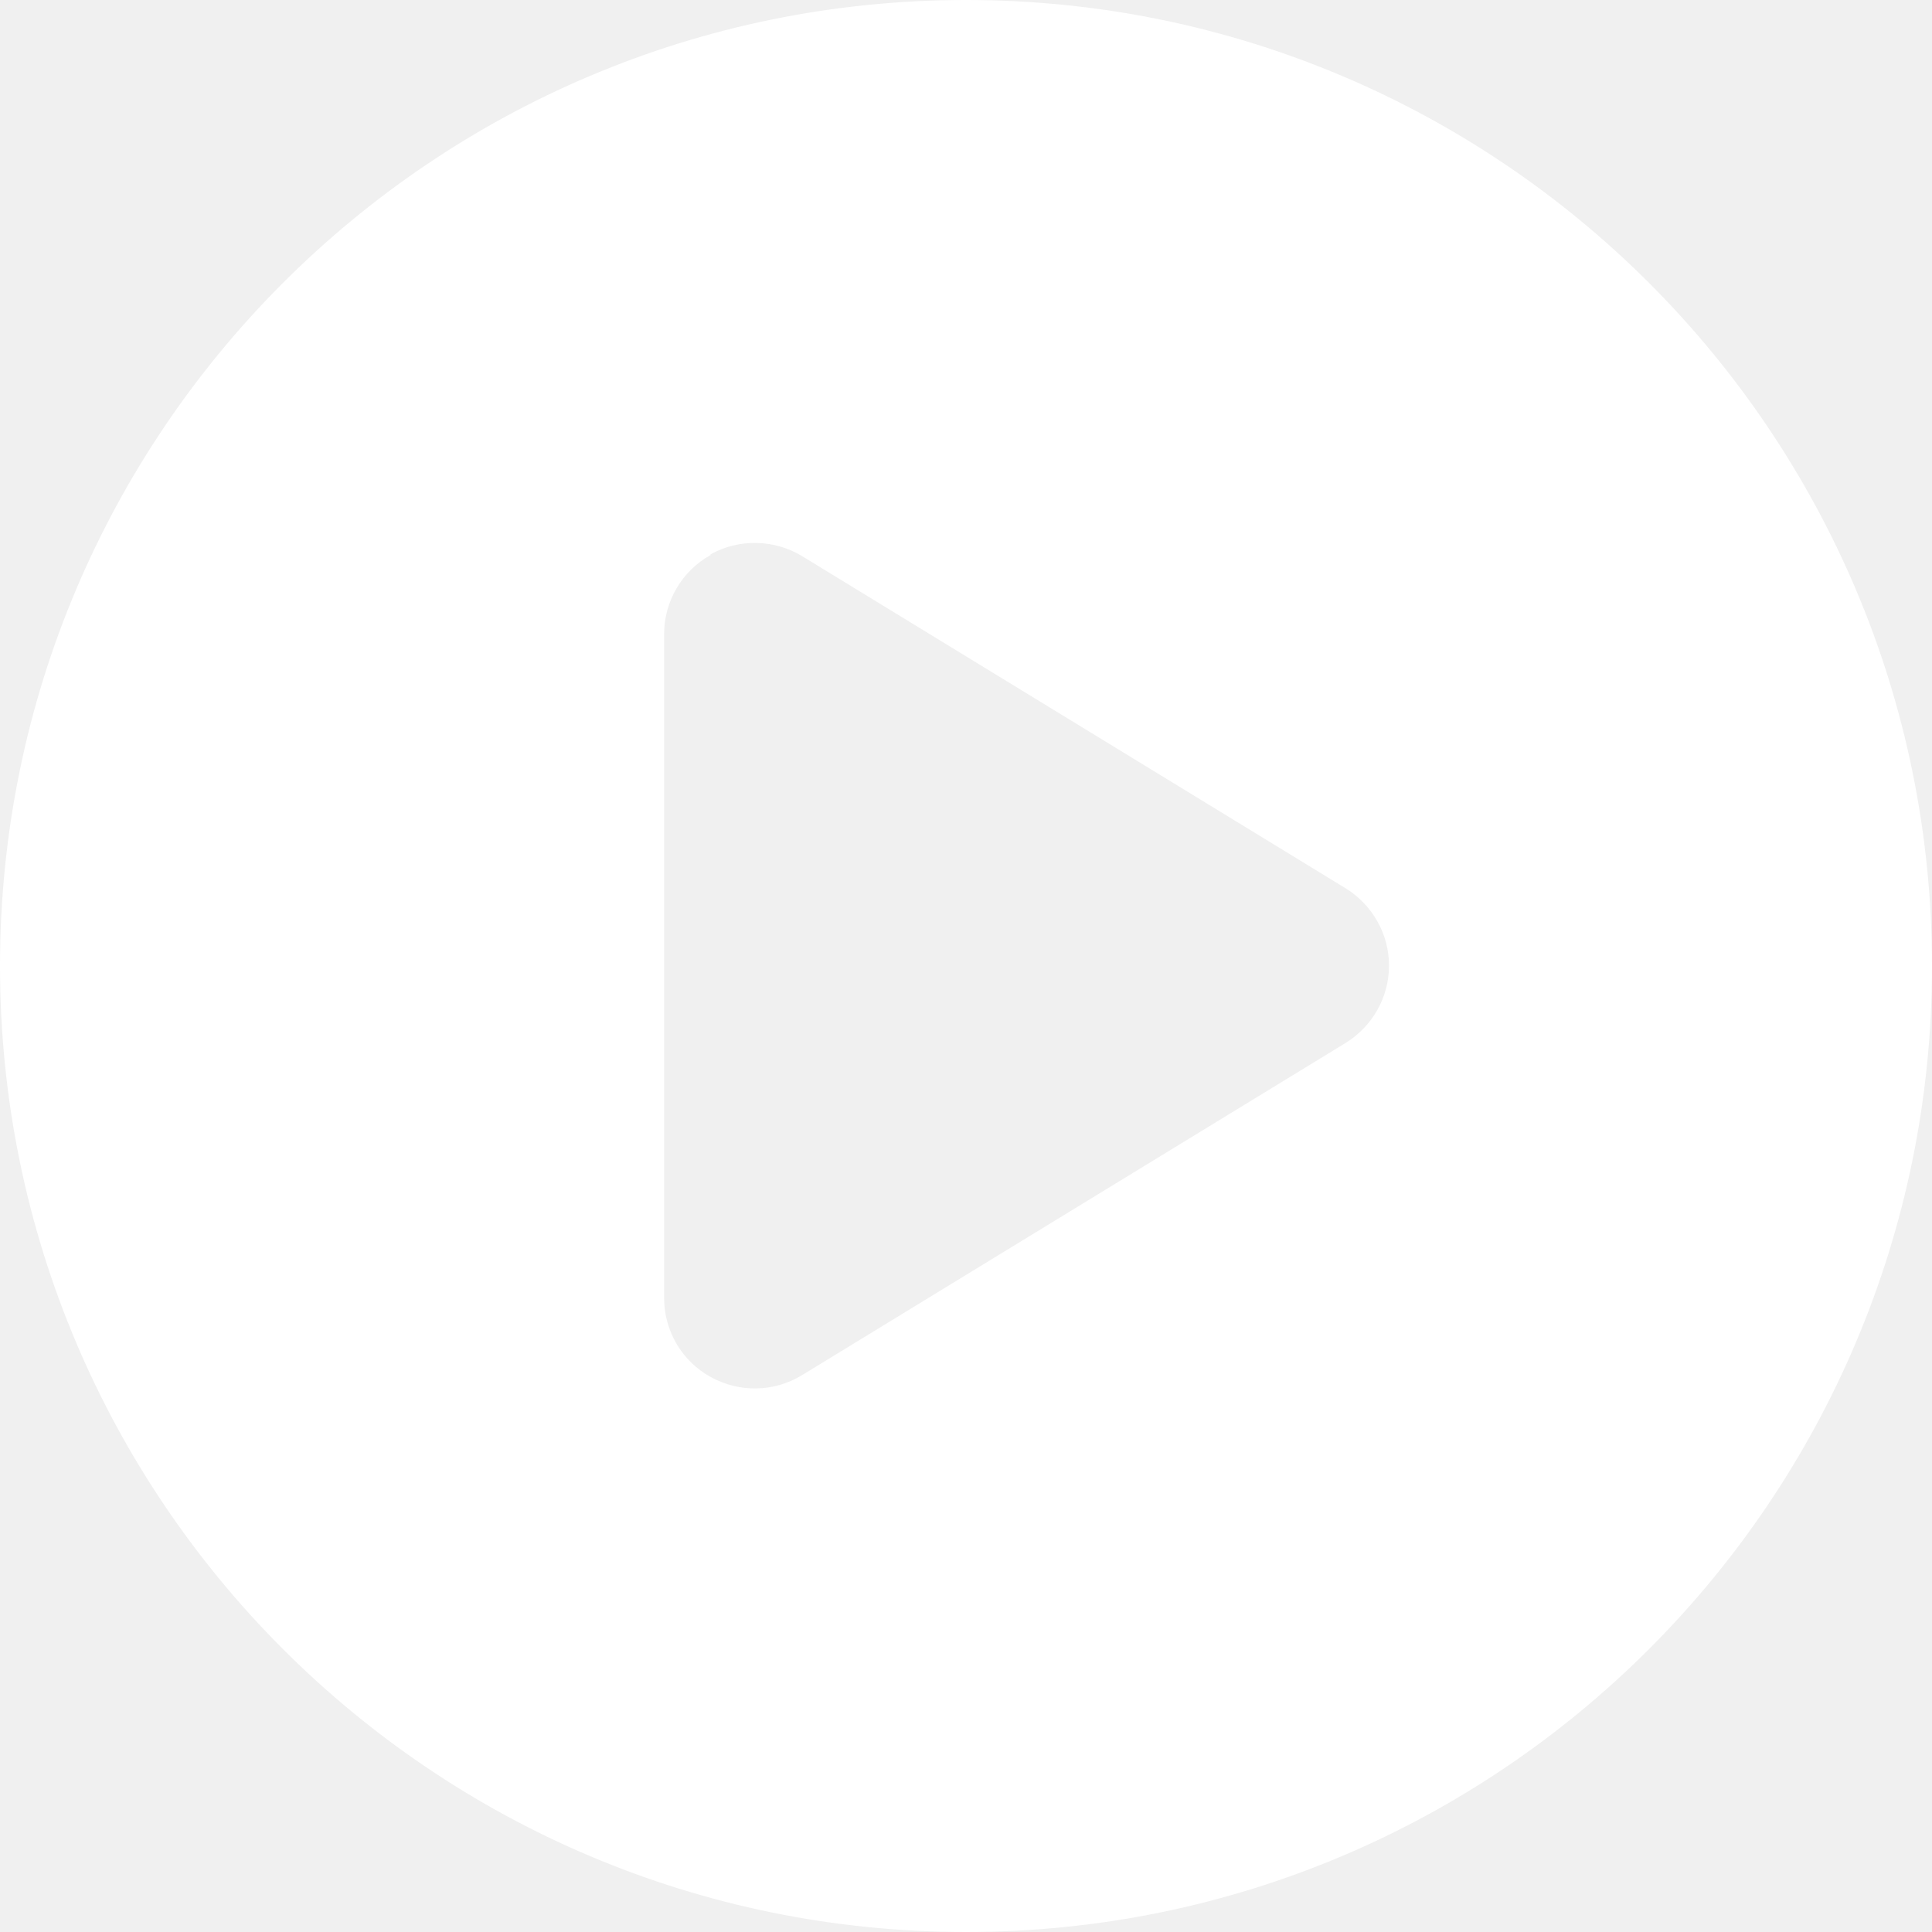
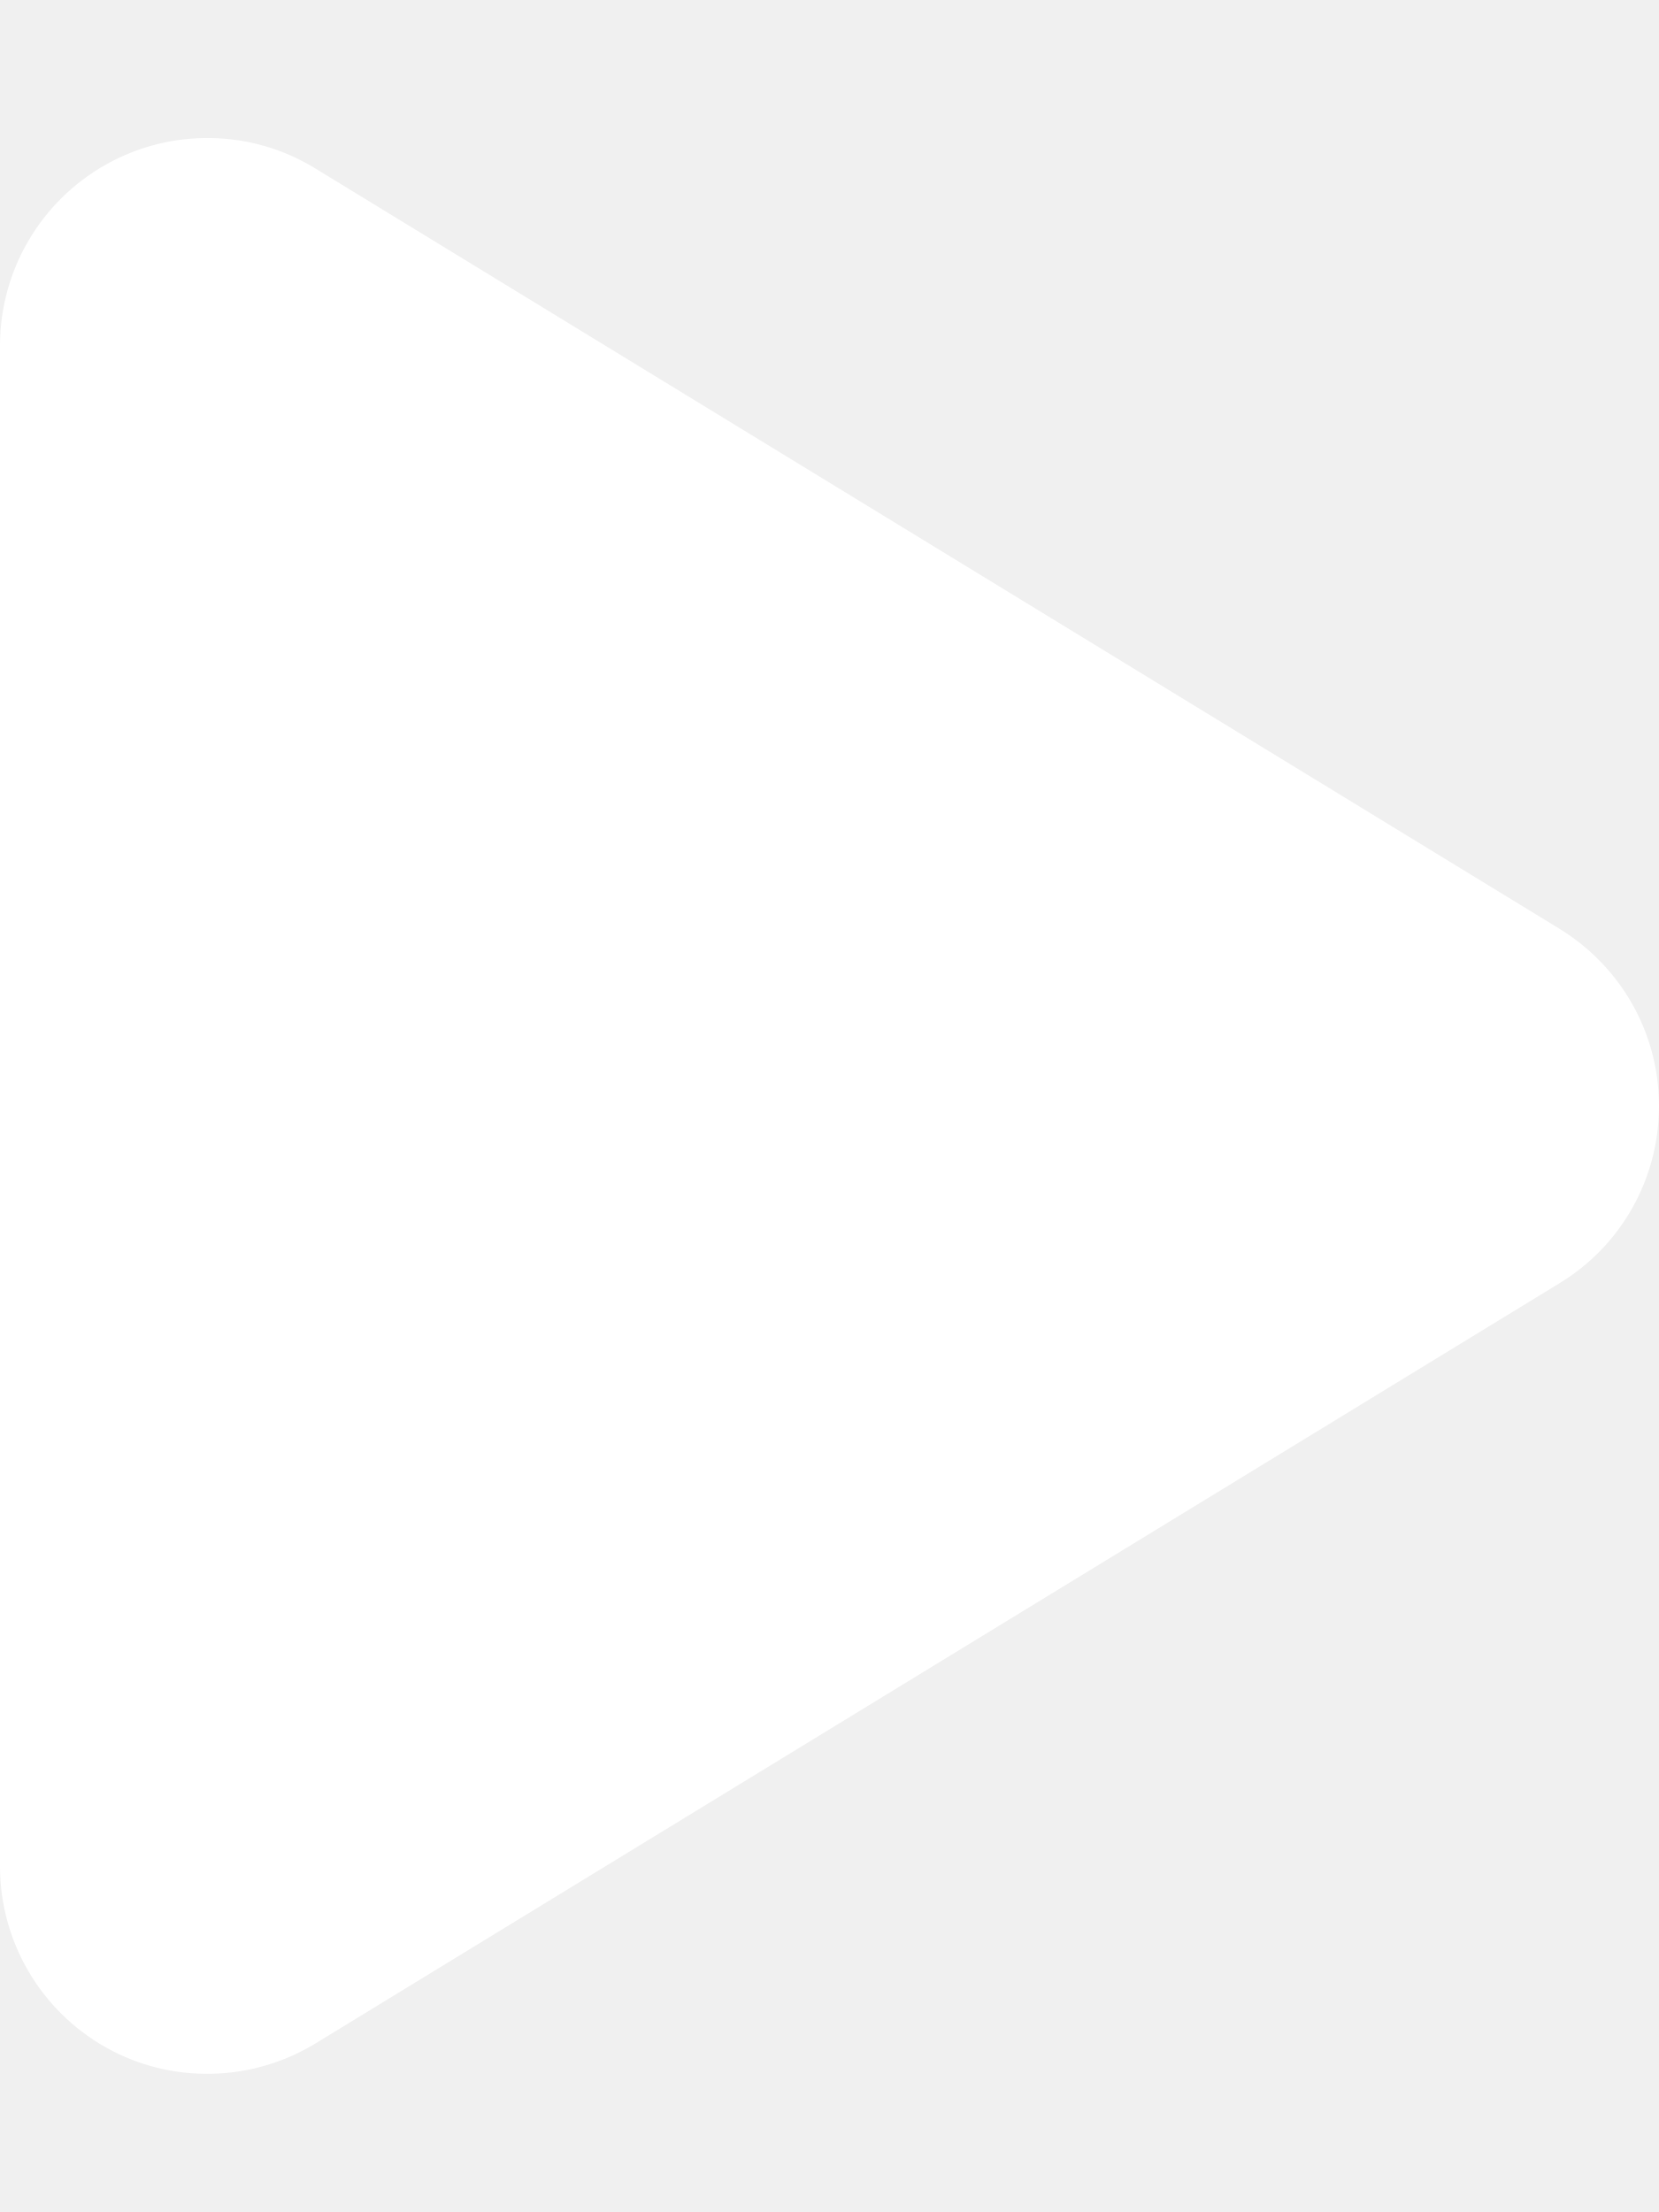
- <svg xmlns="http://www.w3.org/2000/svg" viewBox="0 0 512 512">
-   <path d="M0 256a256 256 0 1 1 512 0A256 256 0 1 1 0 256zM188.3 147.1c-7.6 4.2-12.3 12.3-12.3 20.9V344c0 8.7 4.7 16.7 12.3 20.9s16.8 4.1 24.3-.5l144-88c7.1-4.4 11.5-12.1 11.5-20.5s-4.4-16.1-11.5-20.5l-144-88c-7.4-4.5-16.7-4.7-24.3-.5z" fill="#ffffff" />
+ <svg xmlns="http://www.w3.org/2000/svg" viewBox="0 0 384 512">
+   <path d="M73 39c-14.8-9.1-33.4-9.4-48.5-.9S0 62.6 0 80V432c0 17.4 9.4 33.4 24.5 41.9s33.7 8.1 48.5-.9L361 297c14.3-8.7 23-24.2 23-41s-8.7-32.2-23-41L73 39z" fill="#ffffff" />
</svg>
